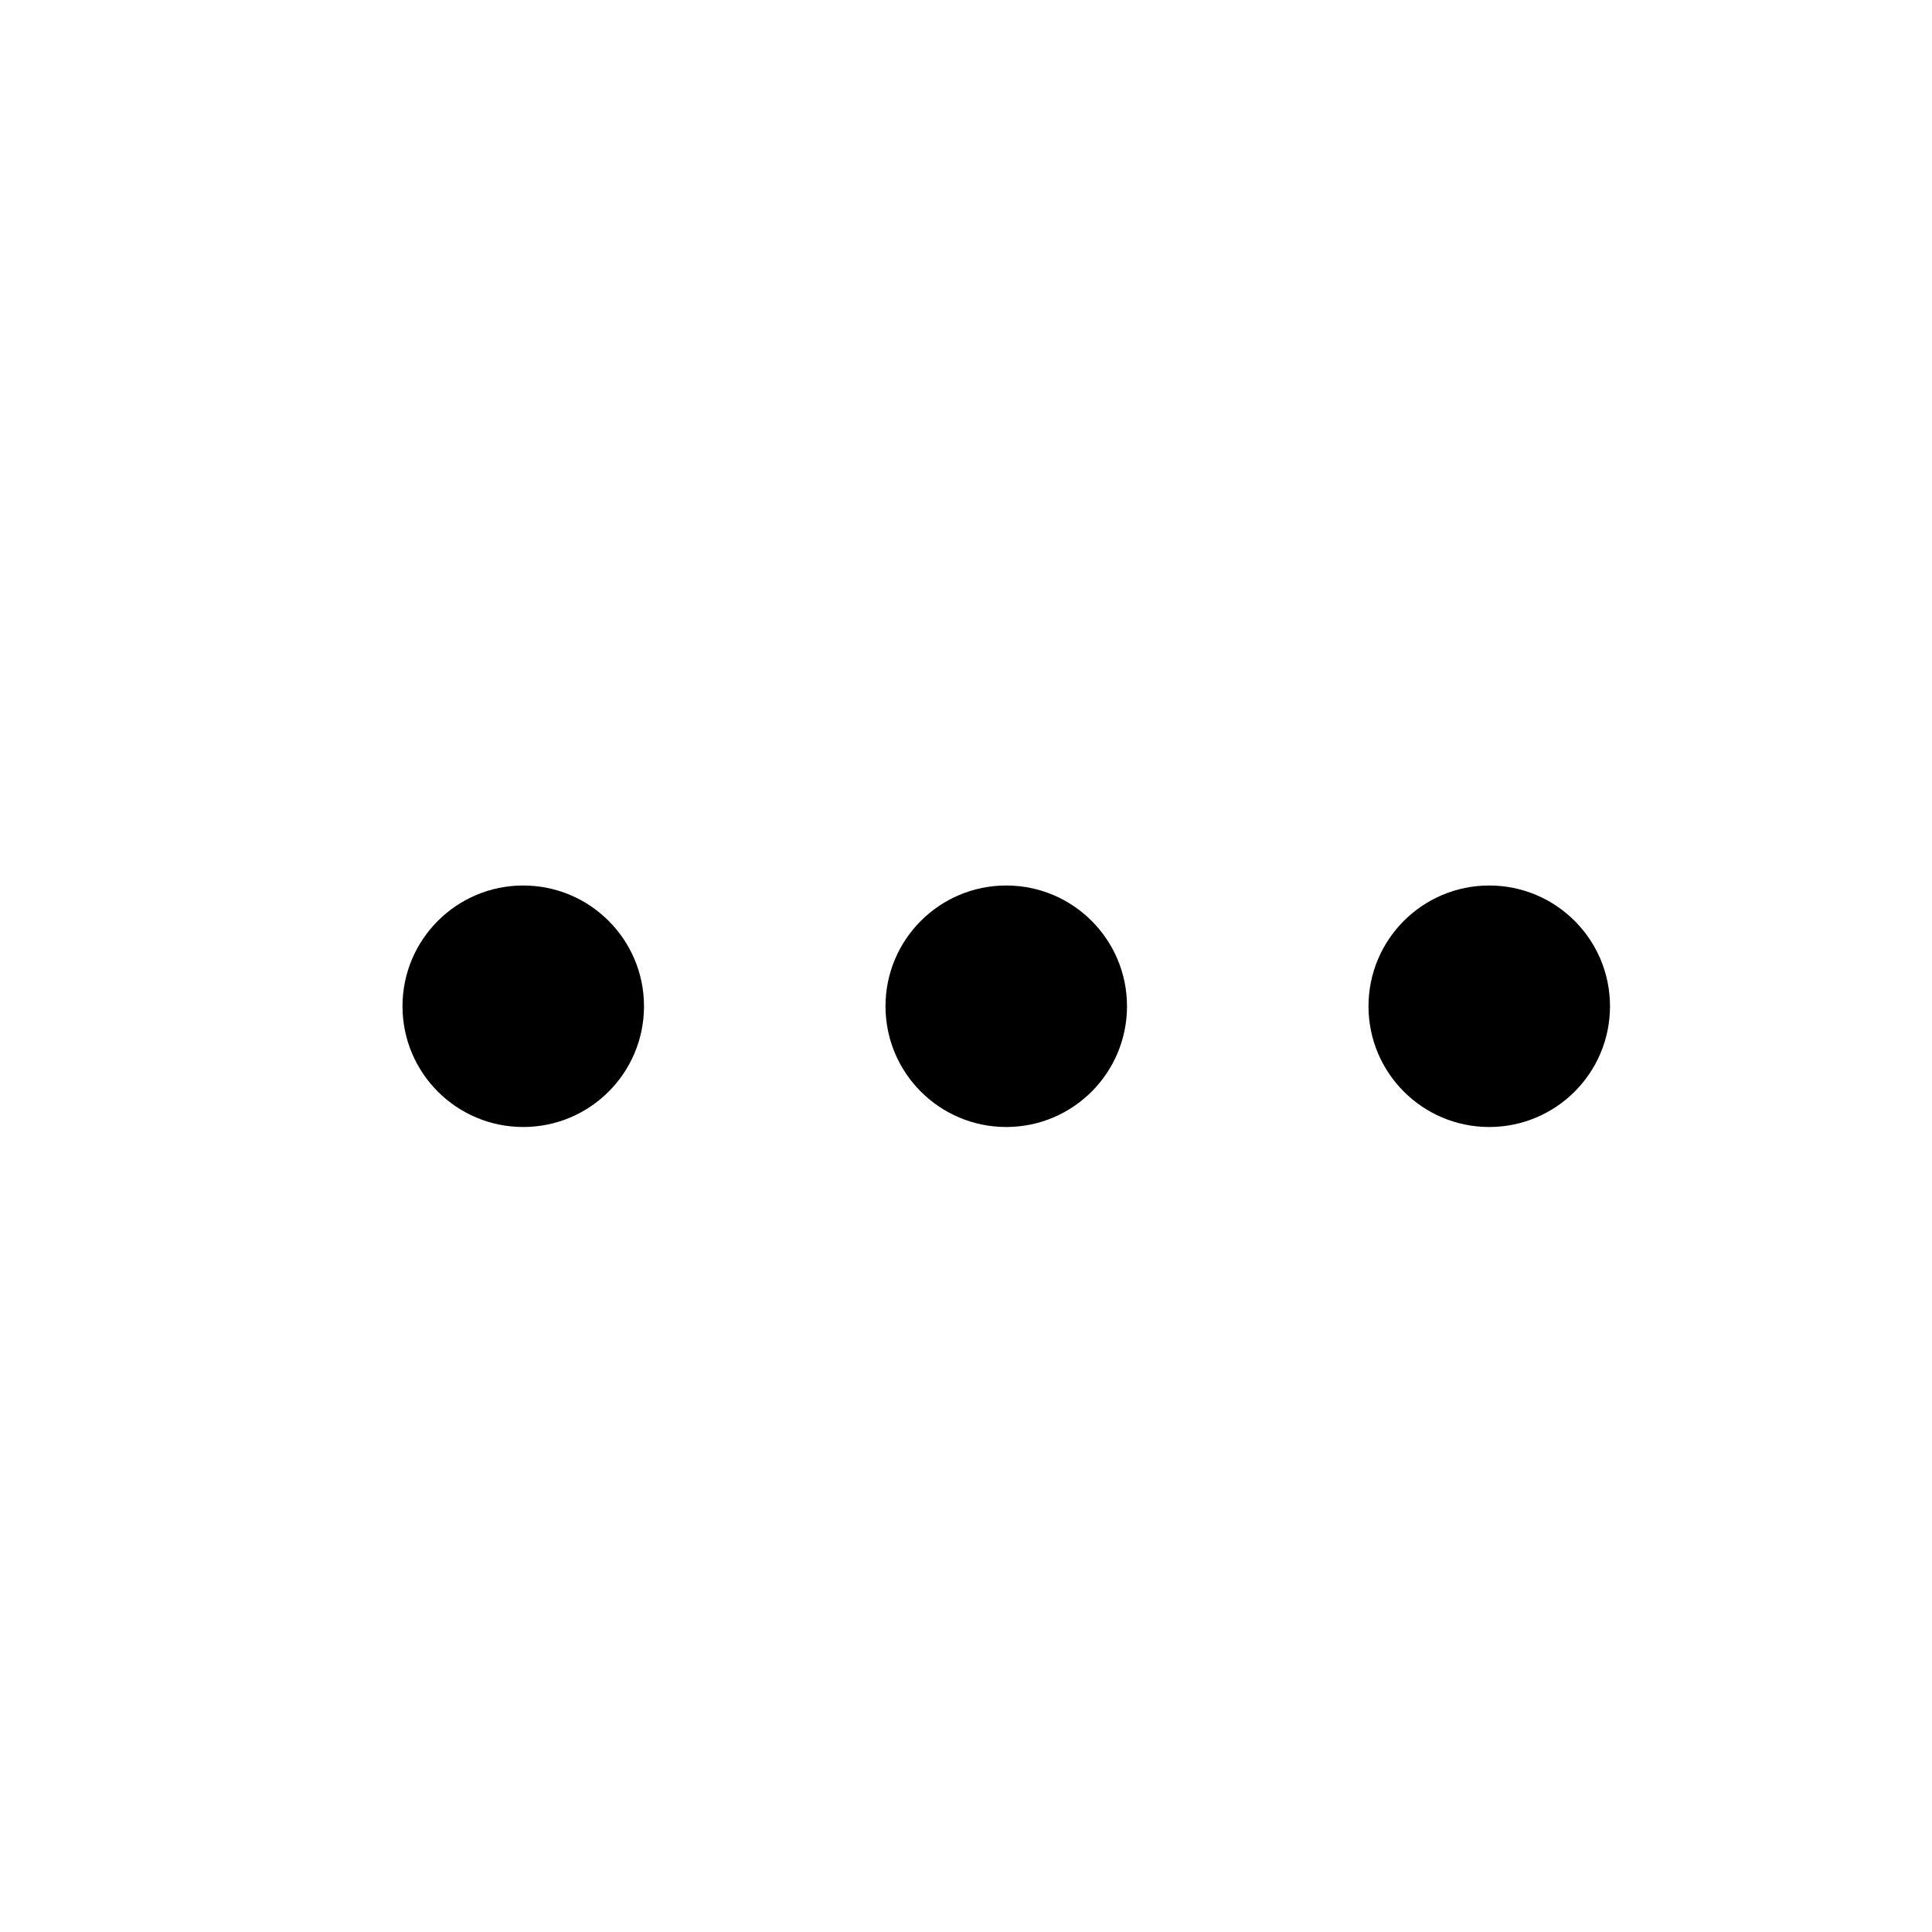
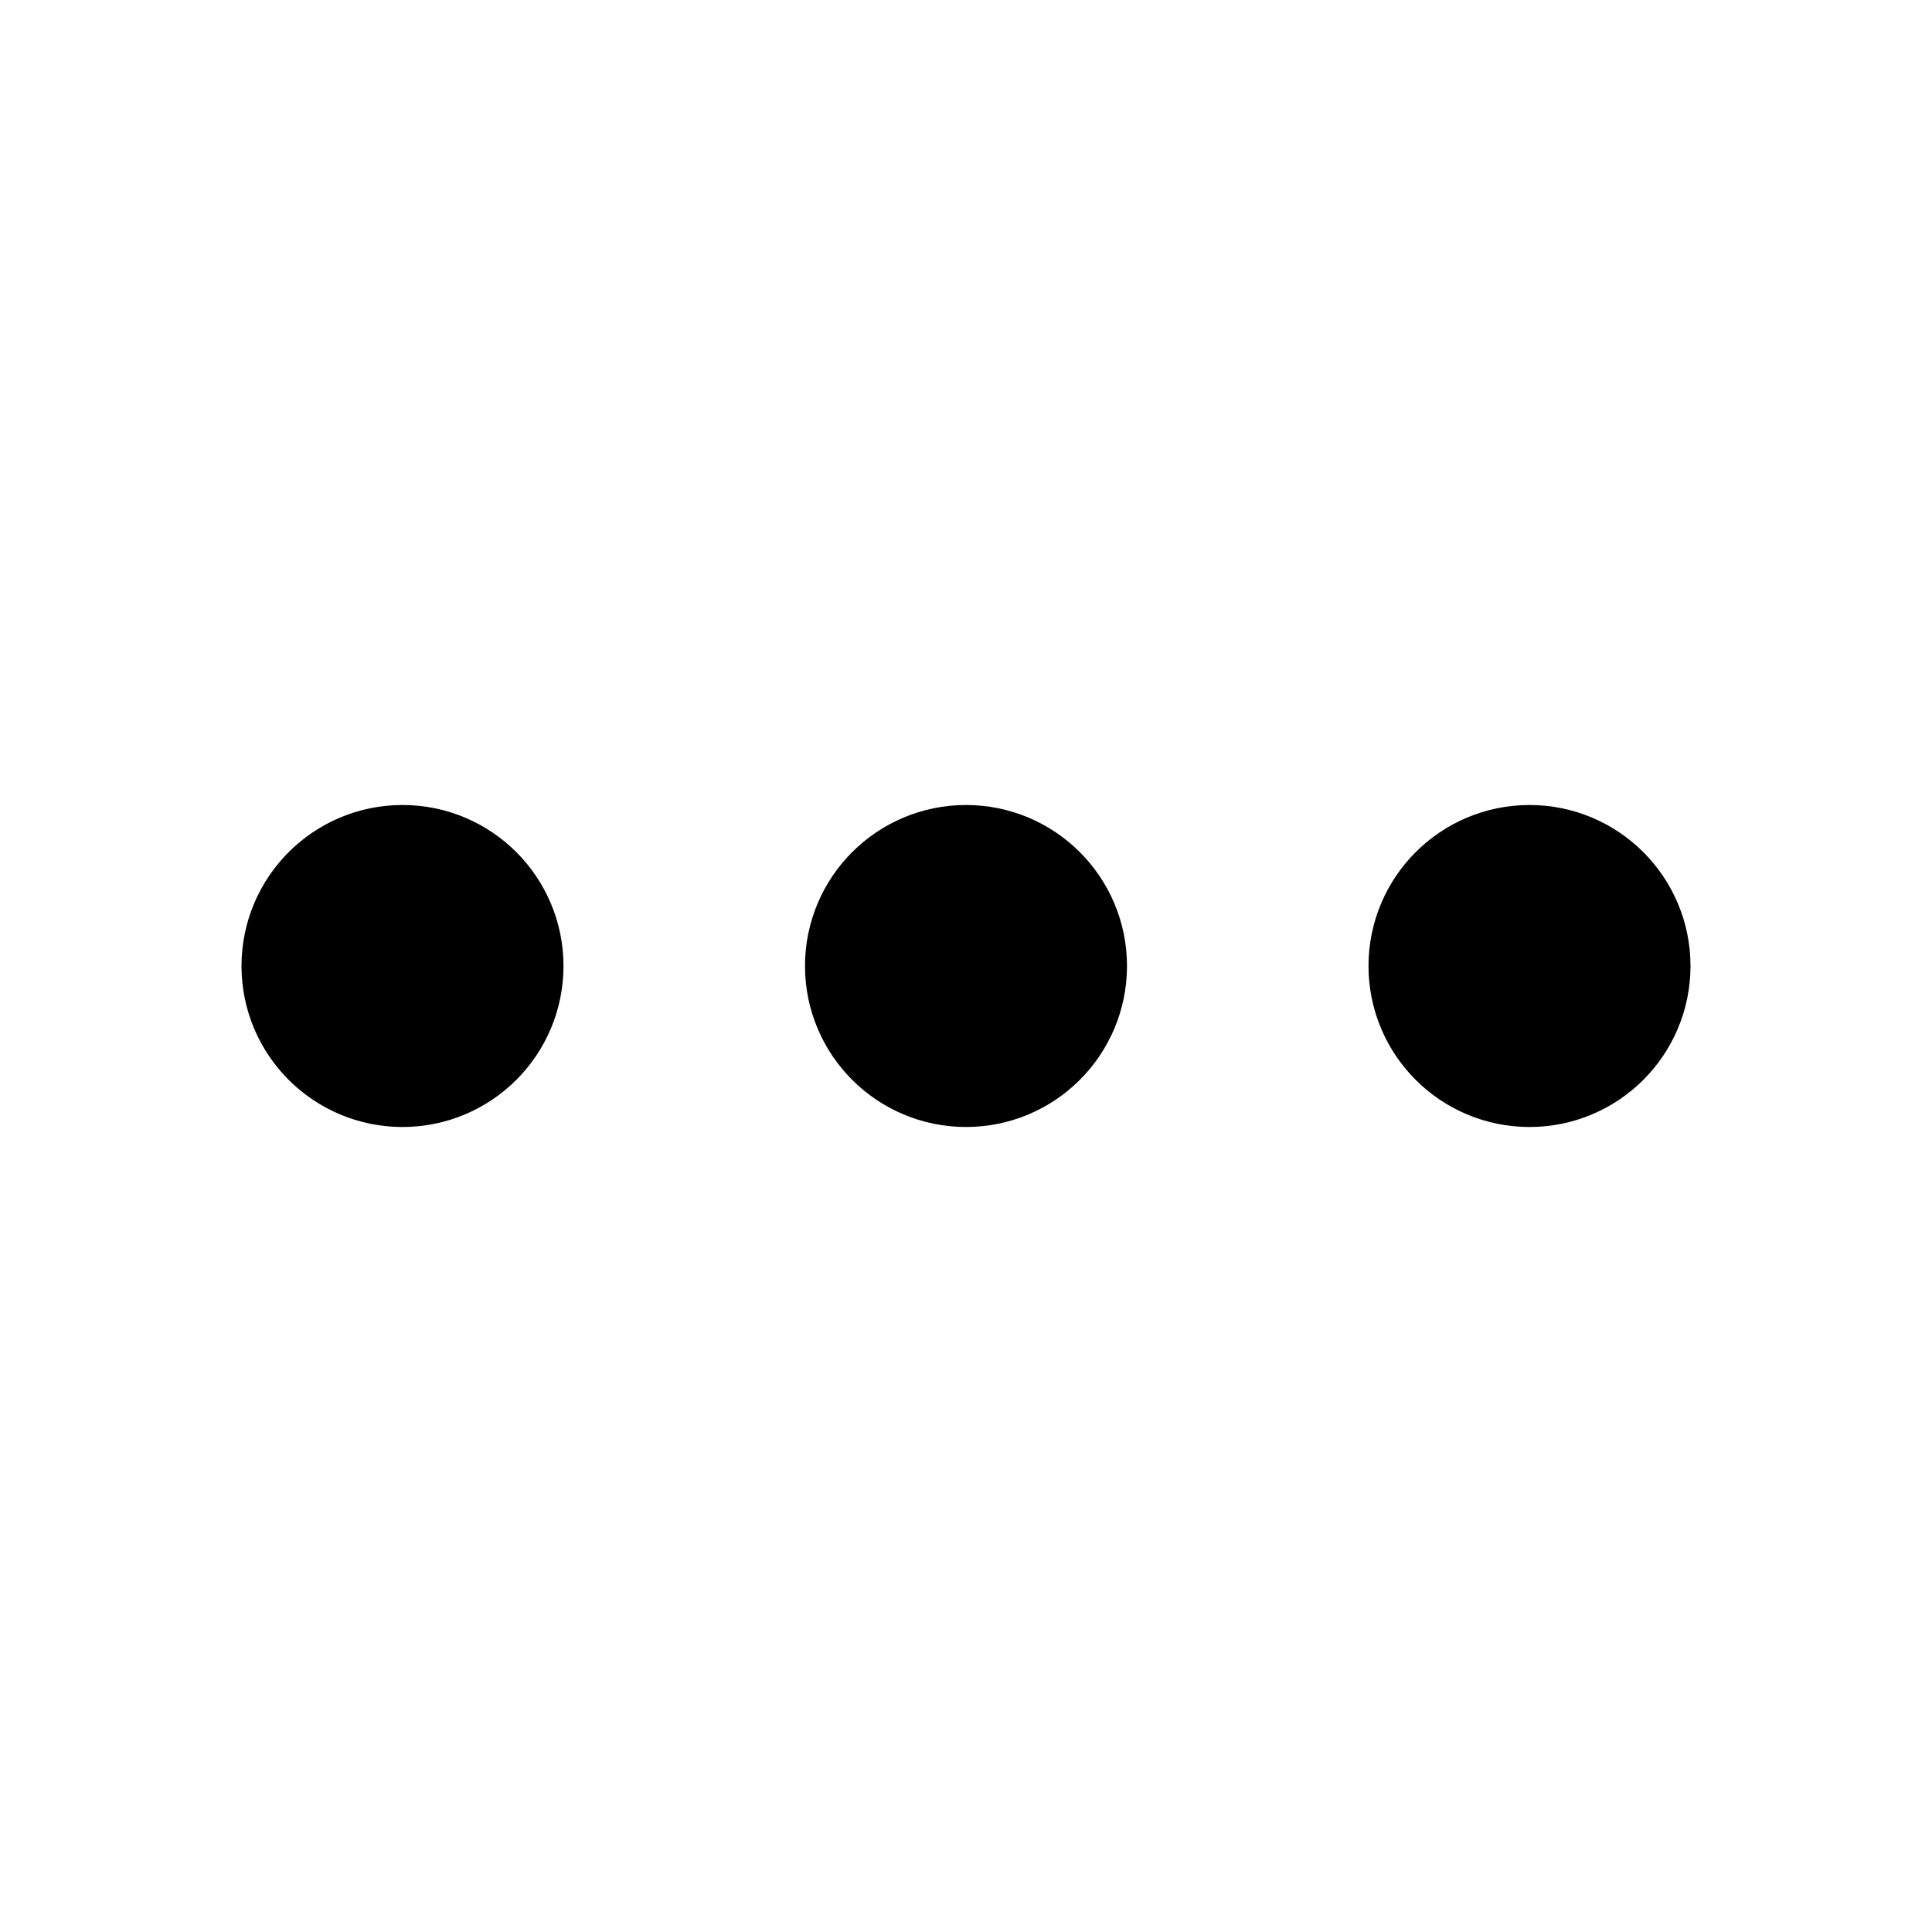
- <svg xmlns="http://www.w3.org/2000/svg" width="24" height="24" fill="none" viewBox="0 0 24 24">
-   <path fill="#000" d="M6.5 14a1.5 1.5 0 1 0 0-3 1.5 1.5 0 0 0 0 3Zm6 0a1.5 1.5 0 1 0 0-3 1.5 1.5 0 0 0 0 3Zm6 0a1.5 1.5 0 1 0 0-3 1.5 1.5 0 0 0 0 3Z" />
+ <svg xmlns="http://www.w3.org/2000/svg" width="24" height="24" fill="none" viewBox="0 0 24 24" stroke="#000" stroke-width="2" stroke-linecap="round" stroke-linejoin="round">
+   <circle cx="12" cy="12" r="1" />
+   <circle cx="19" cy="12" r="1" />
+   <circle cx="5" cy="12" r="1" />
</svg>
